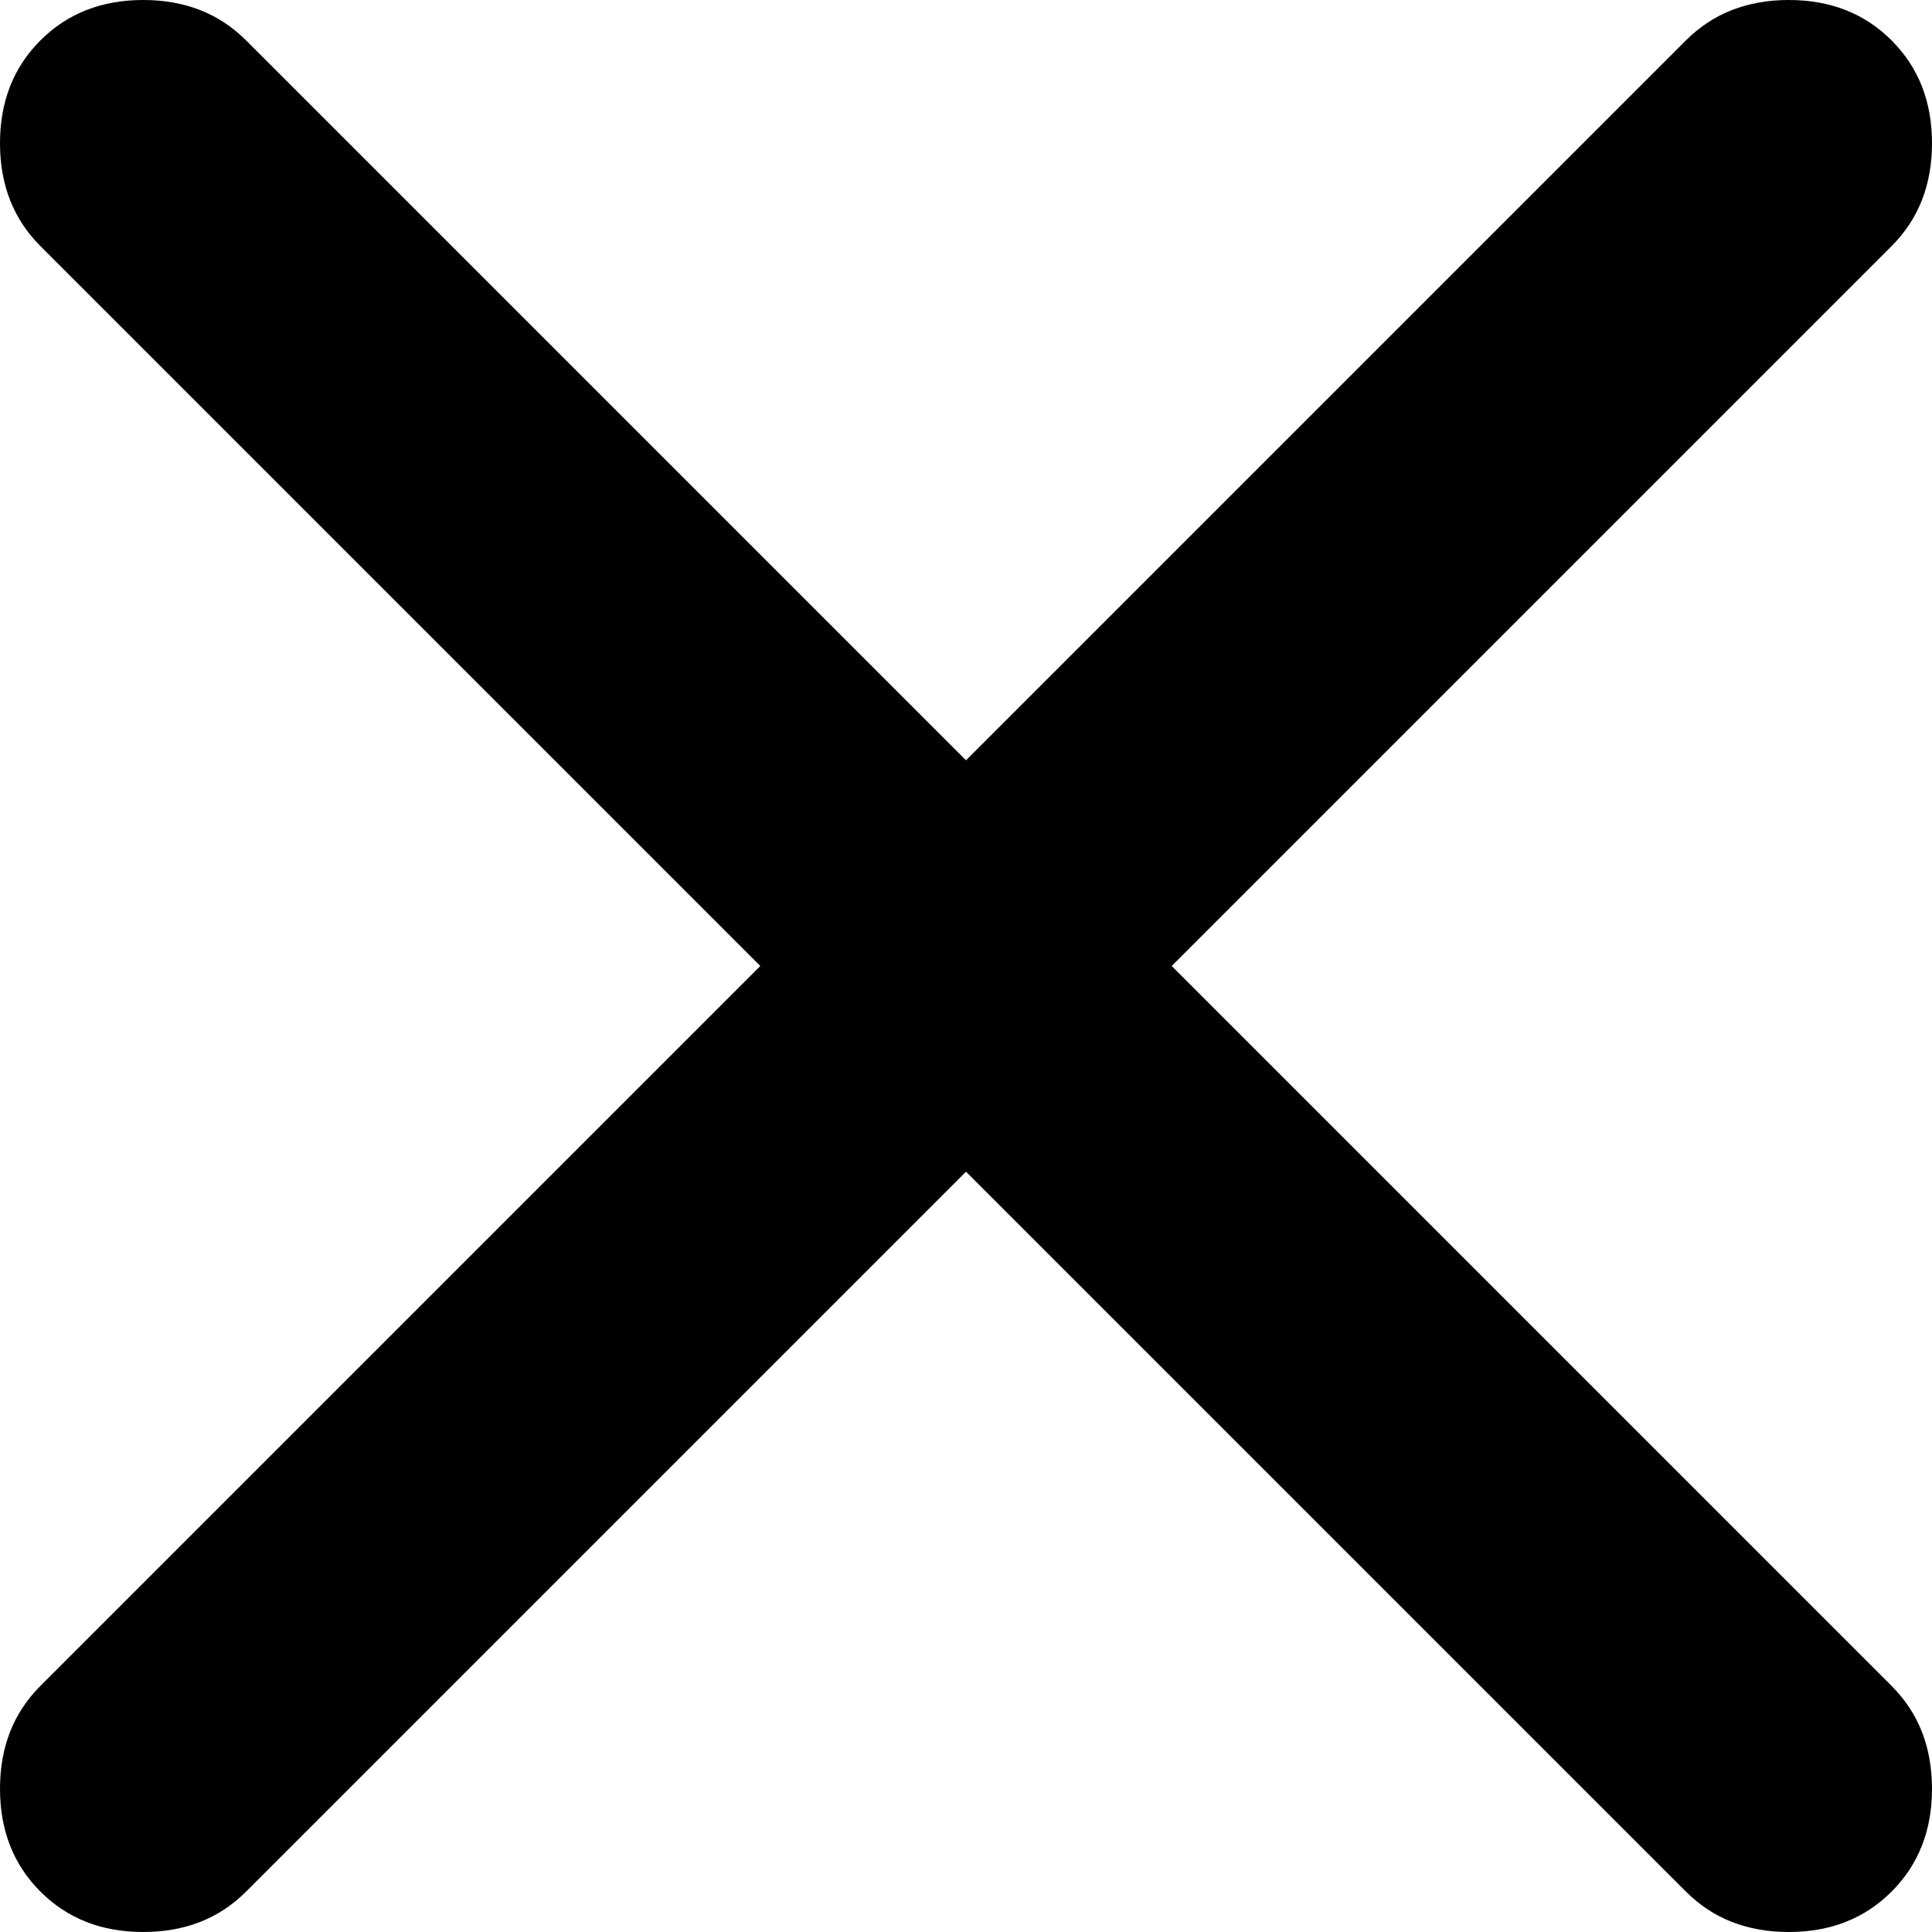
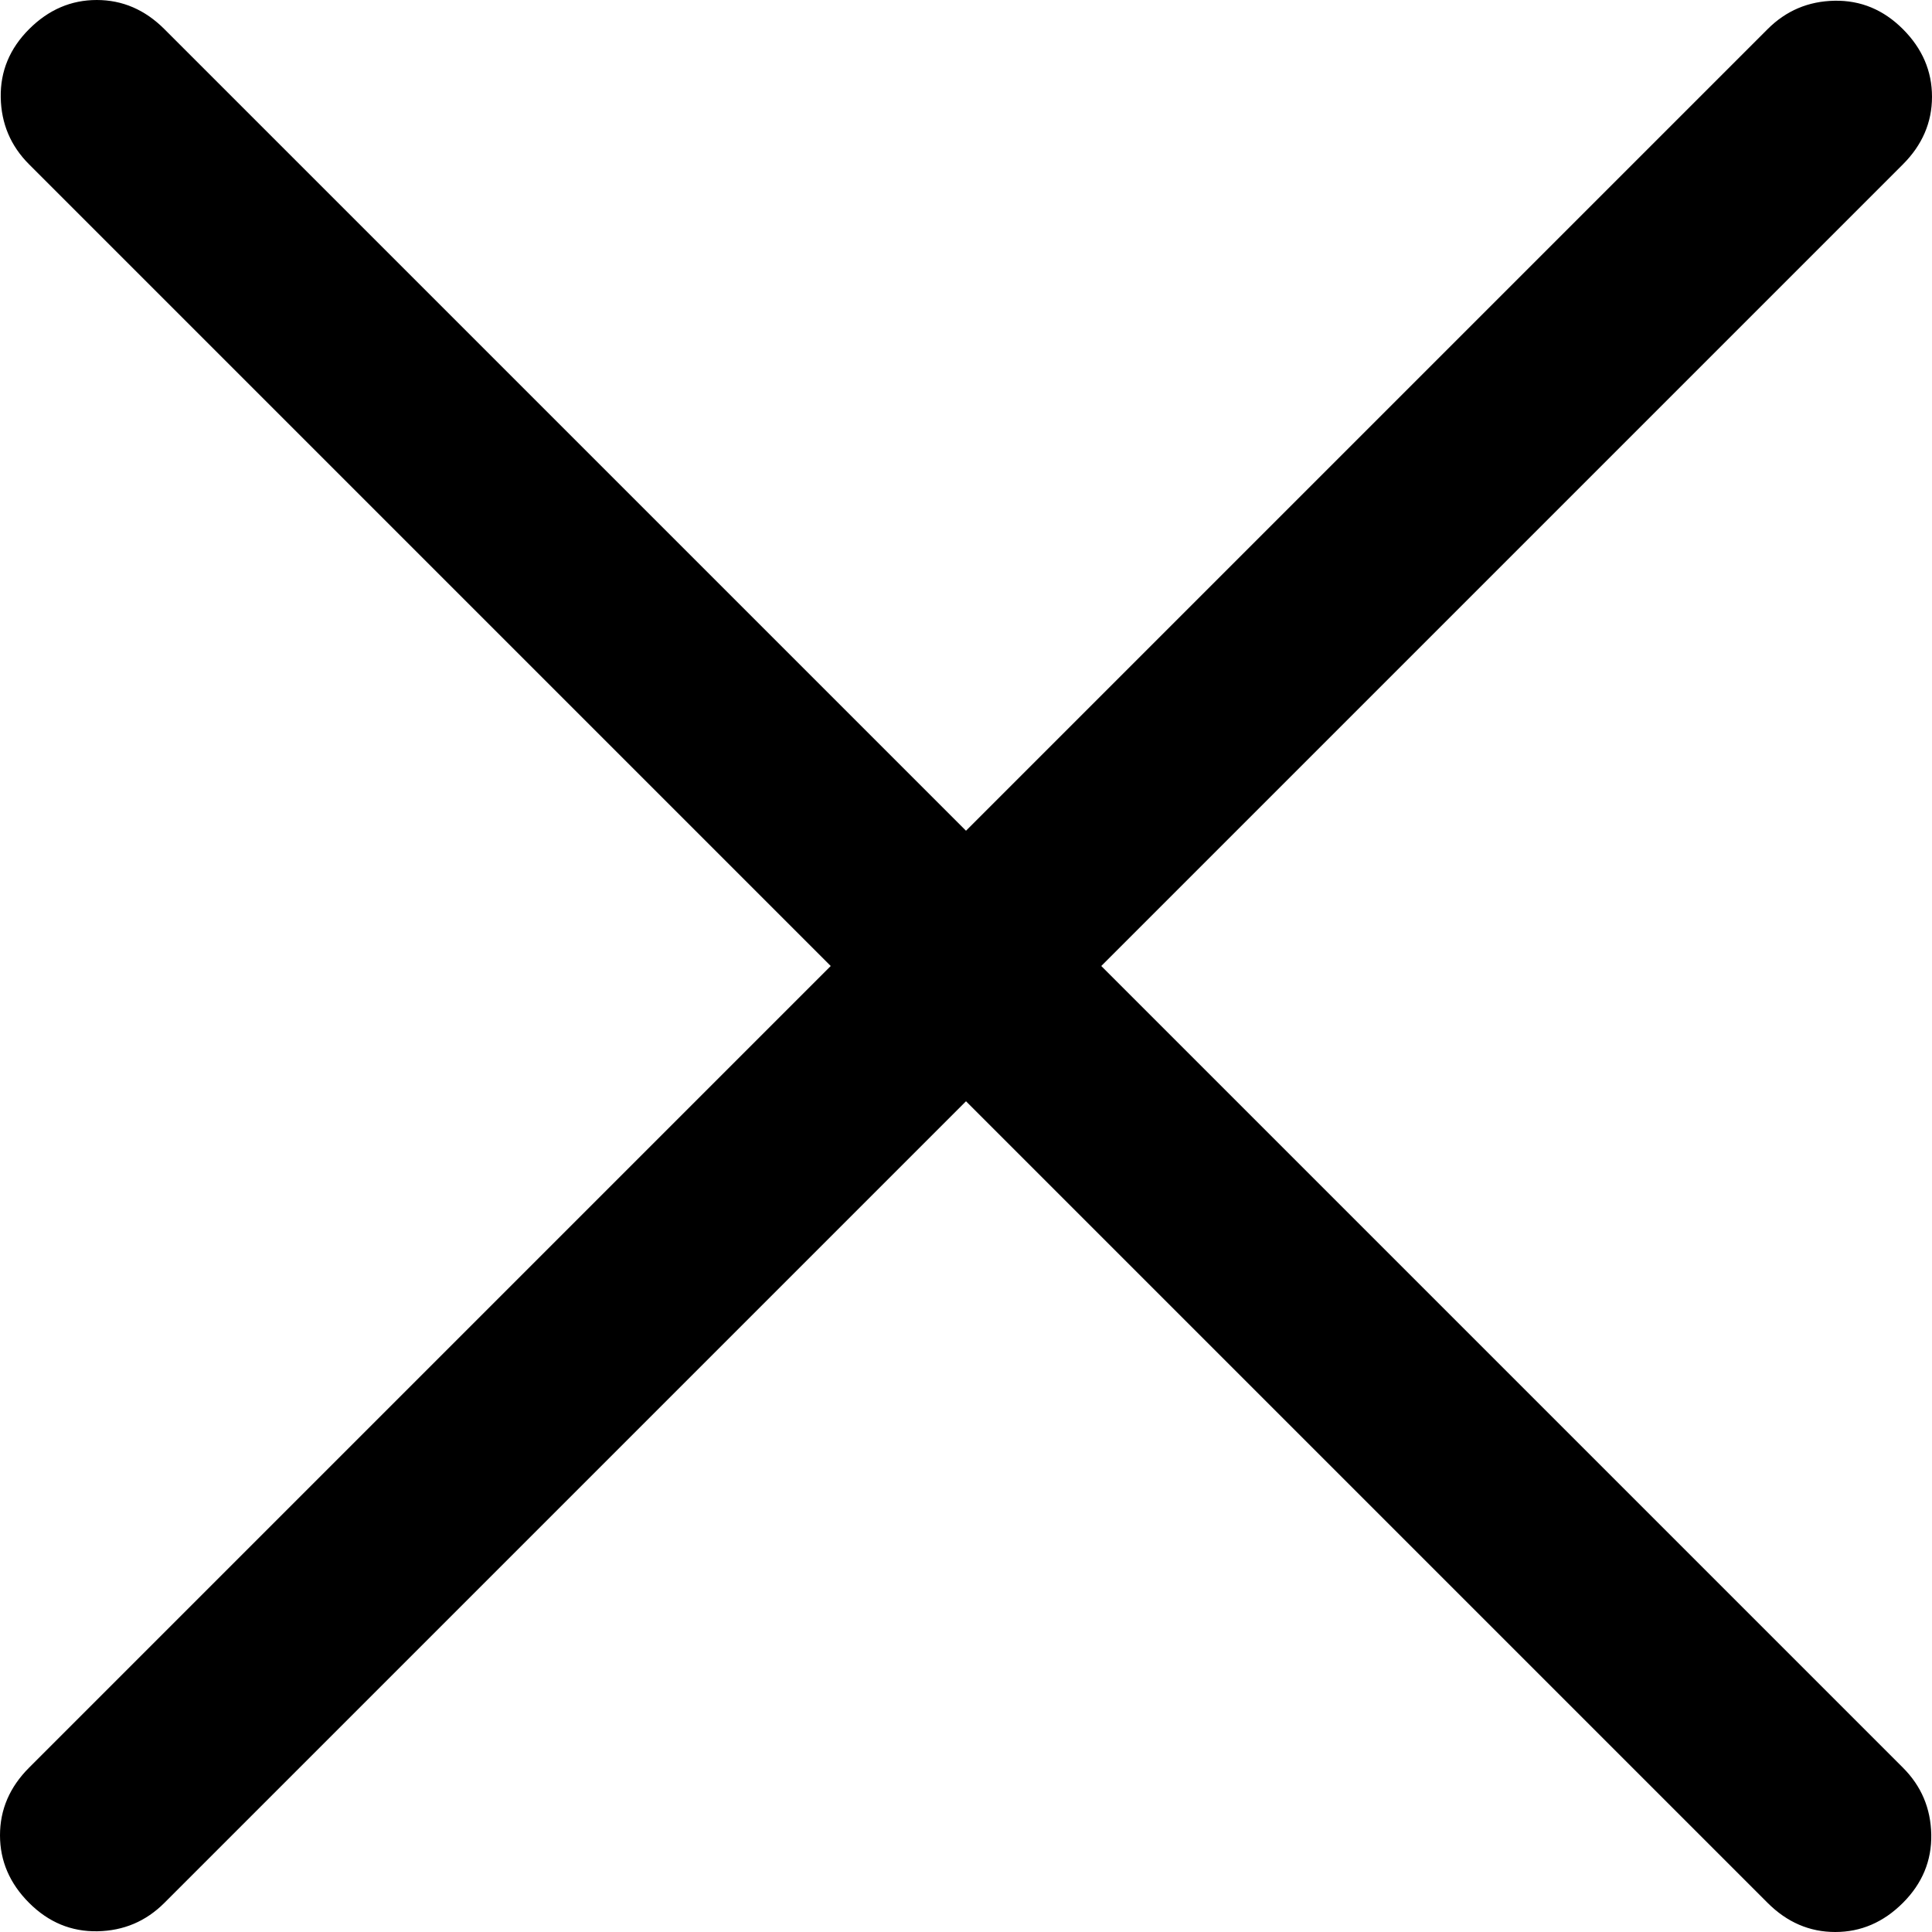
- <svg xmlns="http://www.w3.org/2000/svg" aria-label="cross" viewBox="0 0 24 24" fill="none">
-   <path d="M12 14.555L3.057 23.498C2.722 23.833 2.297 24 1.779 24C1.262 24 0.837 23.833 0.502 23.498C0.167 23.163 0 22.738 0 22.221C0 21.703 0.167 21.278 0.502 20.943L9.445 12L0.502 3.057C0.167 2.722 0 2.297 0 1.779C0 1.262 0.167 0.837 0.502 0.502C0.837 0.167 1.262 0 1.779 0C2.297 0 2.722 0.167 3.057 0.502L12 9.445L20.943 0.502C21.278 0.167 21.703 0 22.221 0C22.738 0 23.163 0.167 23.498 0.502C23.833 0.837 24 1.262 24 1.779C24 2.297 23.833 2.722 23.498 3.057L14.555 12L23.498 20.943C23.833 21.278 24 21.703 24 22.221C24 22.738 23.833 23.163 23.498 23.498C23.163 23.833 22.738 24 22.221 24C21.703 24 21.278 23.833 20.943 23.498L12 14.555Z" fill="currentColor" />
+ <svg xmlns="http://www.w3.org/2000/svg" viewBox="0 0 176 176" fill="none">
+   <path d="M88 100.322L14.974 173.348C13.296 175.027 11.264 175.888 8.88 175.933C6.496 175.978 4.42 175.116 2.652 173.348C0.884 171.58 0 169.526 0 167.187C0 164.847 0.884 162.794 2.652 161.026L75.677 88L2.652 14.974C0.973 13.296 0.112 11.264 0.067 8.88C0.022 6.496 0.884 4.42 2.652 2.652C4.42 0.884 6.474 0 8.813 0C11.153 0 13.207 0.884 14.974 2.652L88 75.677L161.026 2.652C162.704 0.973 164.735 0.112 167.12 0.067C169.504 0.022 171.58 0.884 173.348 2.652C175.116 4.42 176 6.474 176 8.813C176 11.153 175.116 13.207 173.348 14.974L100.322 88L173.348 161.026C175.027 162.704 175.888 164.735 175.933 167.12C175.978 169.504 175.116 171.58 173.348 173.348C171.58 175.116 169.526 176 167.187 176C164.847 176 162.794 175.116 161.026 173.348L88 100.322Z" fill="currentColor" />
</svg>
